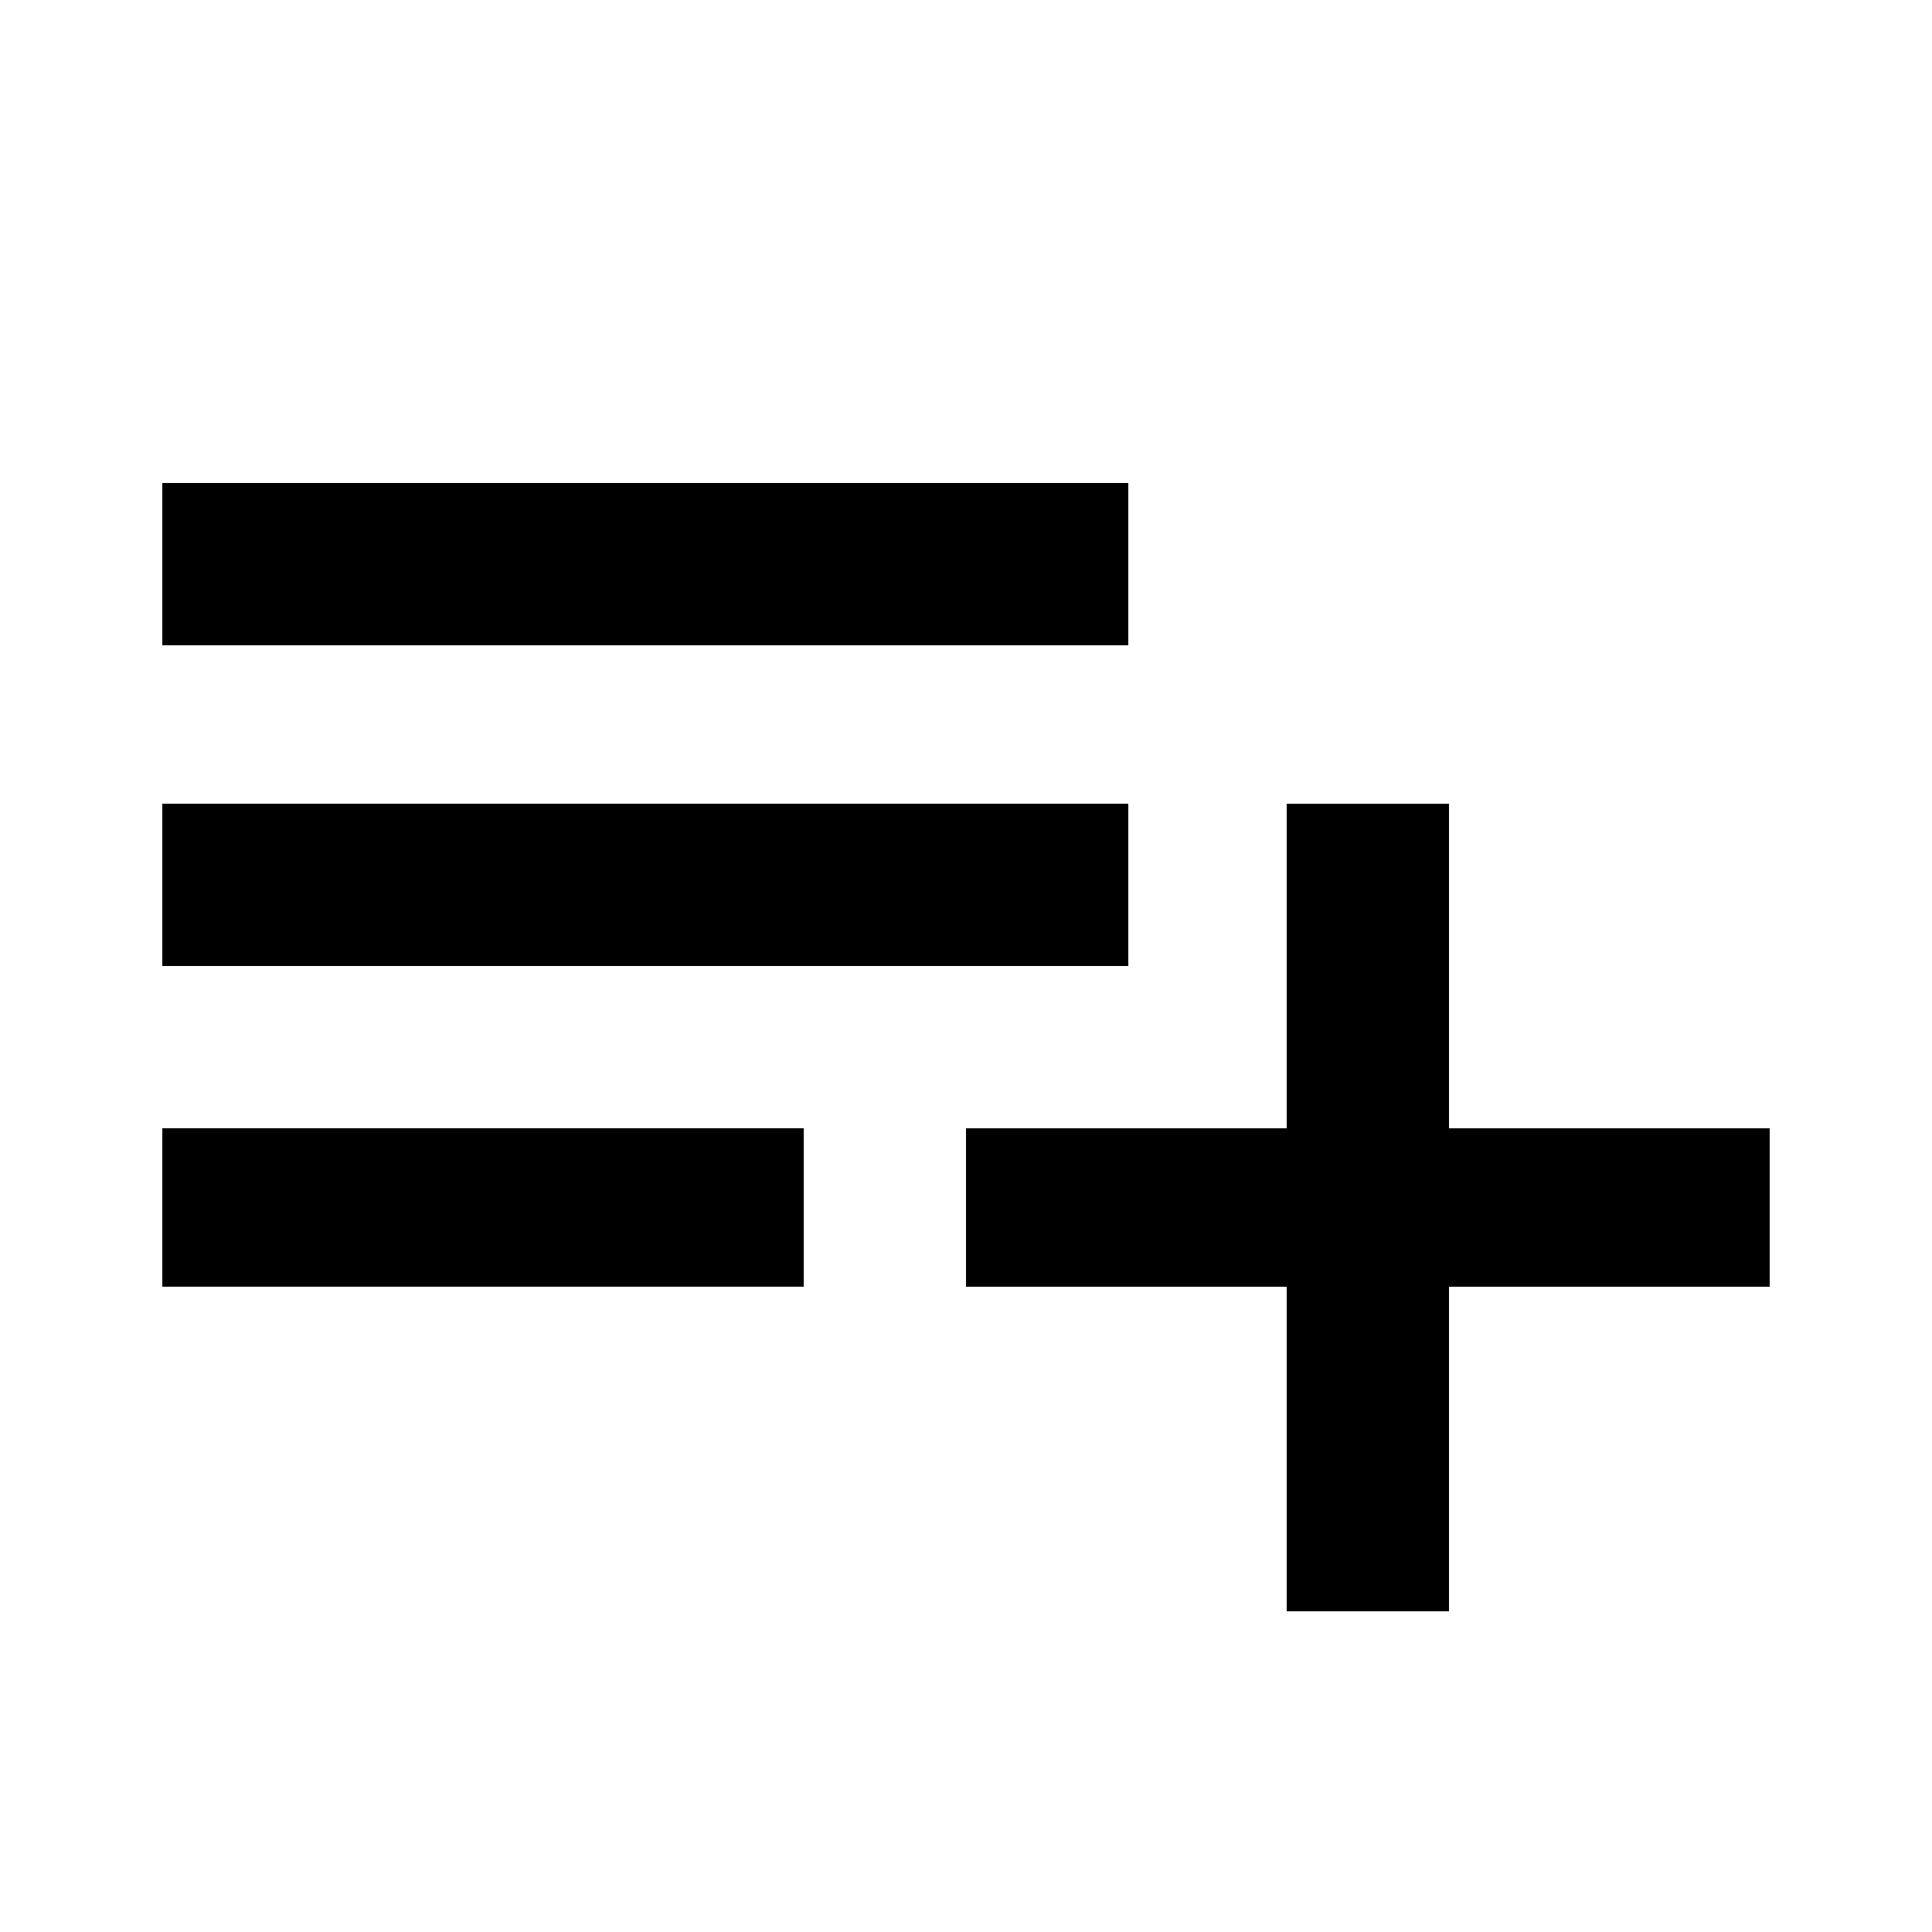
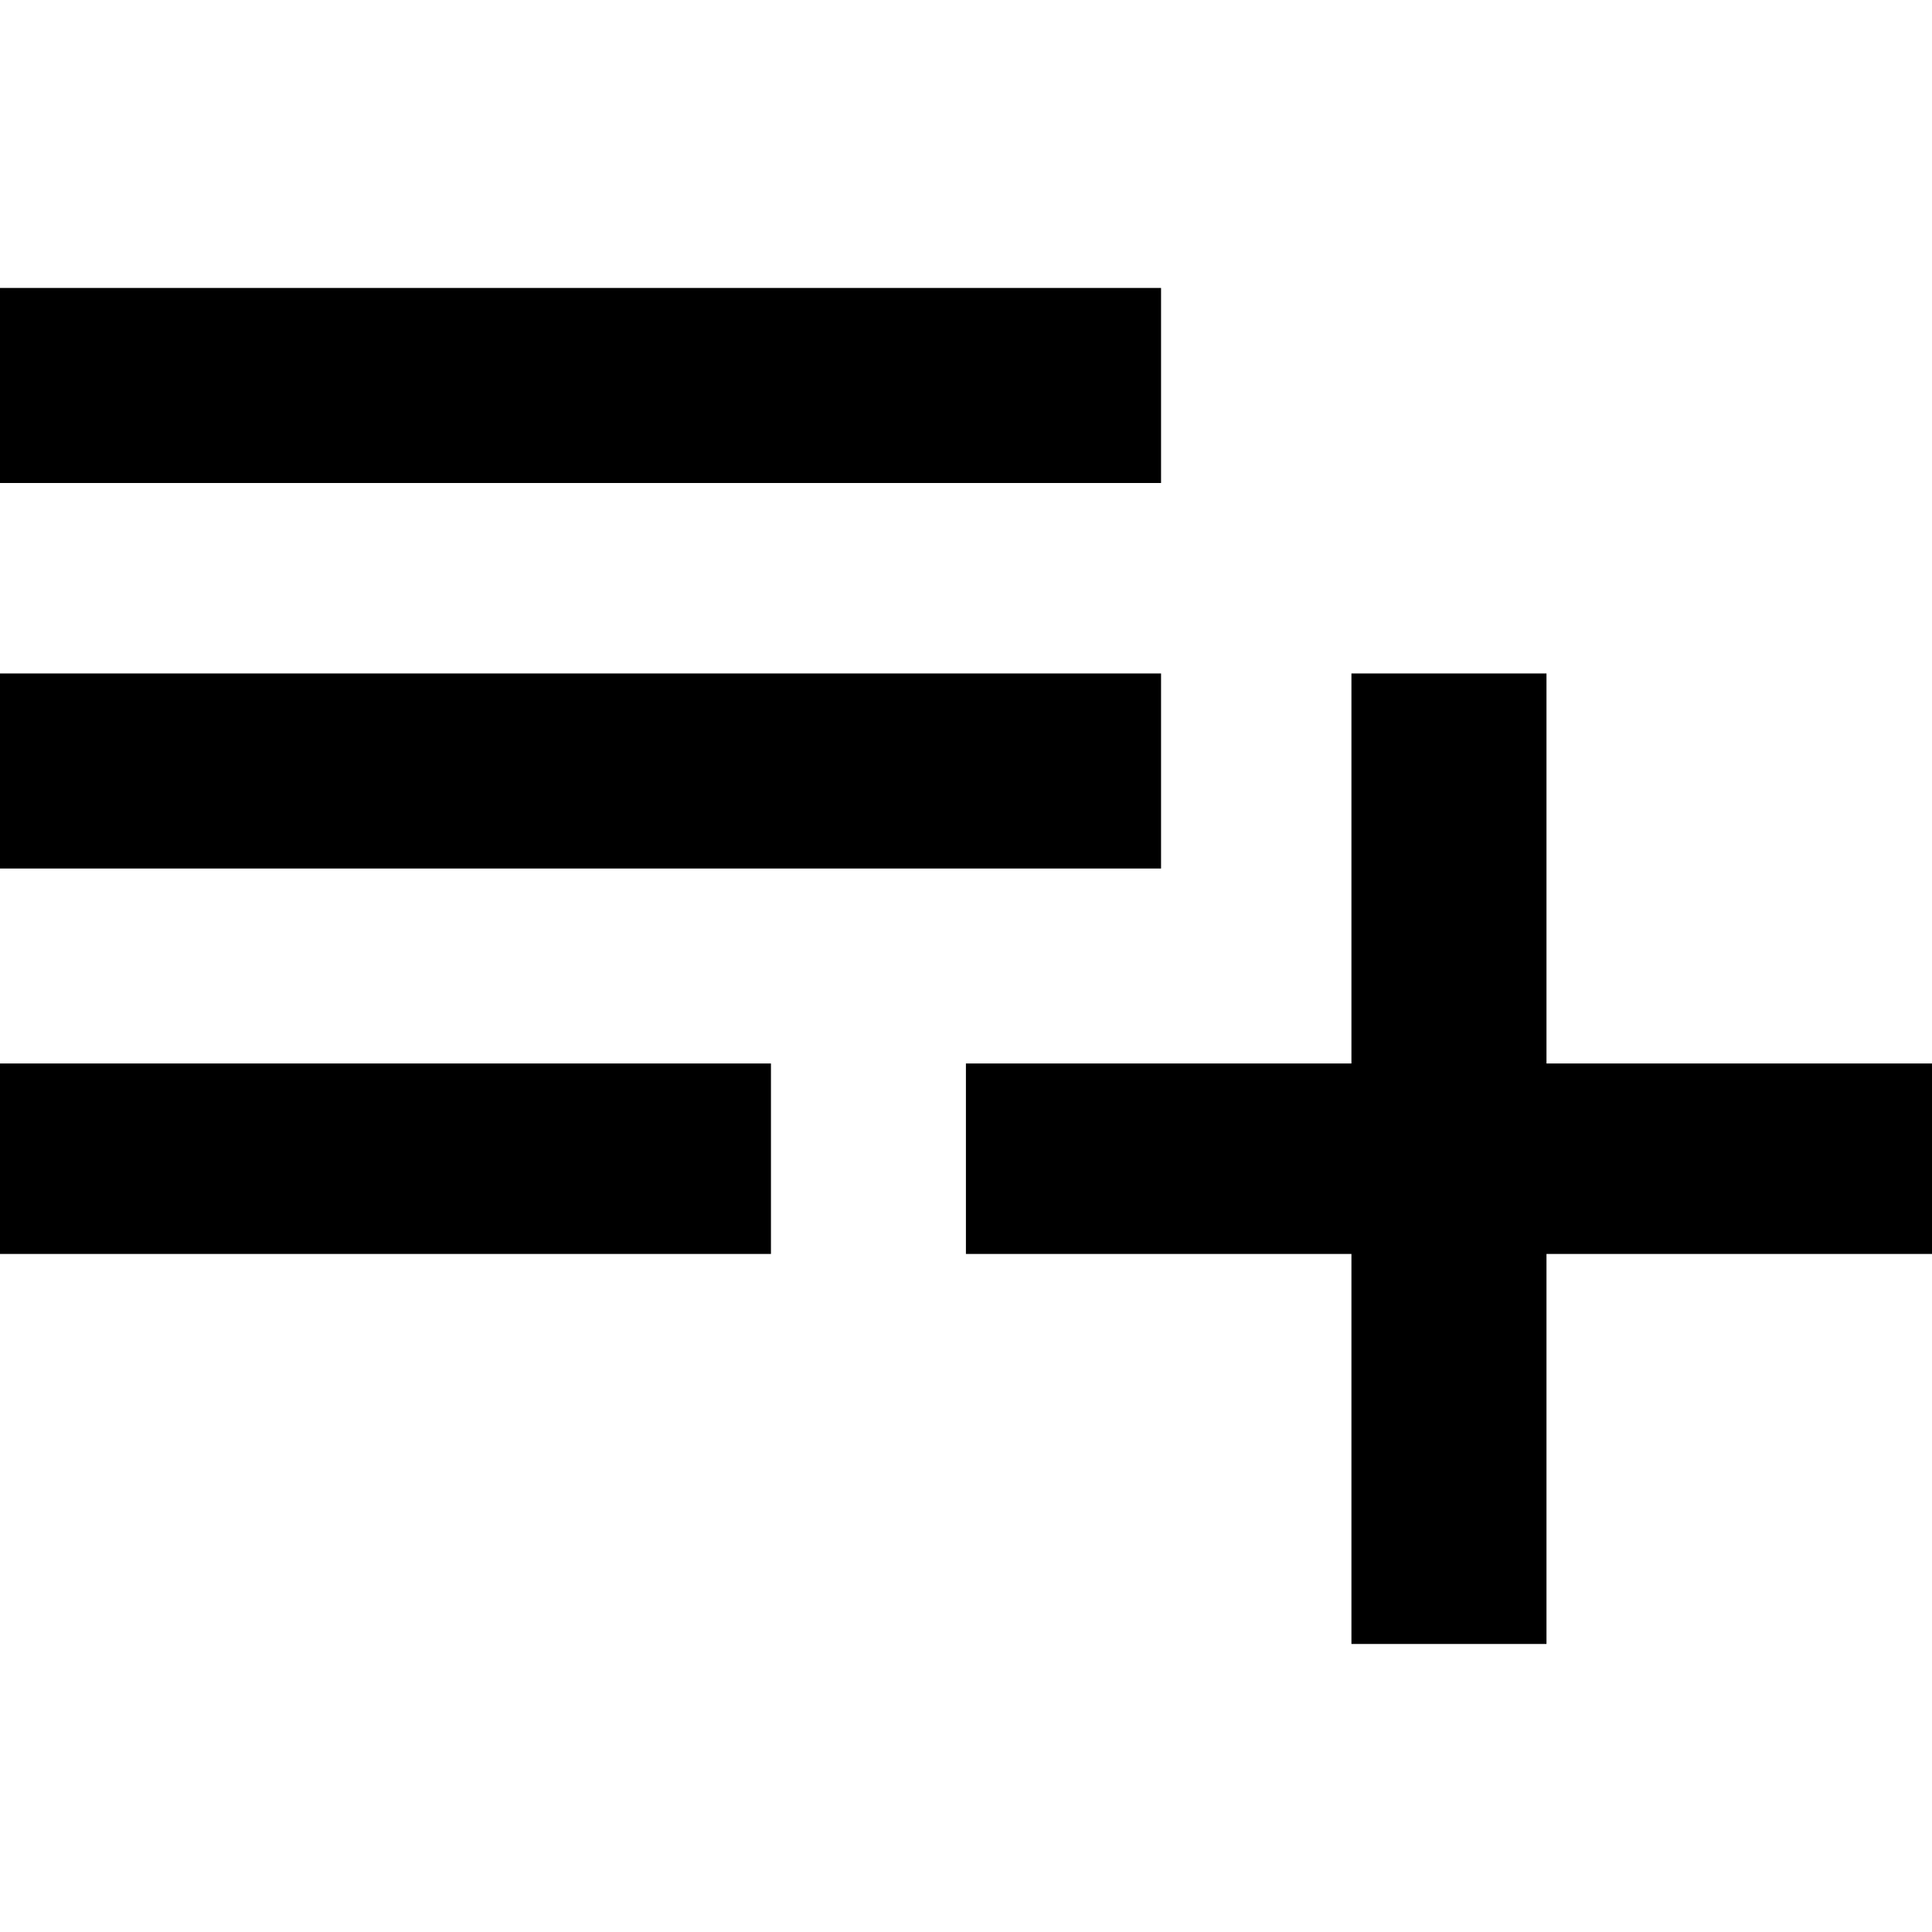
<svg xmlns="http://www.w3.org/2000/svg" version="1.1" width="24" height="24" viewBox="0 0 24 24">
-   <path d="M2.016 15.984v-1.969h7.969v1.969h-7.969zM18 14.016h3.984v1.969h-3.984v4.031h-2.016v-4.031h-3.984v-1.969h3.984v-4.031h2.016v4.031zM14.016 6v2.016h-12v-2.016h12zM14.016 9.984v2.016h-12v-2.016h12z" />
+   <path d="M0 15.577v-2.366h9.577v2.366h-9.577zM19.211 13.211h4.789v2.366h-4.789v4.845h-2.423v-4.845h-4.789v-2.366h4.789v-4.845h2.423v4.845zM14.423 3.577v2.423h-14.423v-2.423h14.423zM14.423 8.366v2.423h-14.423v-2.423h14.423z" />
</svg>
